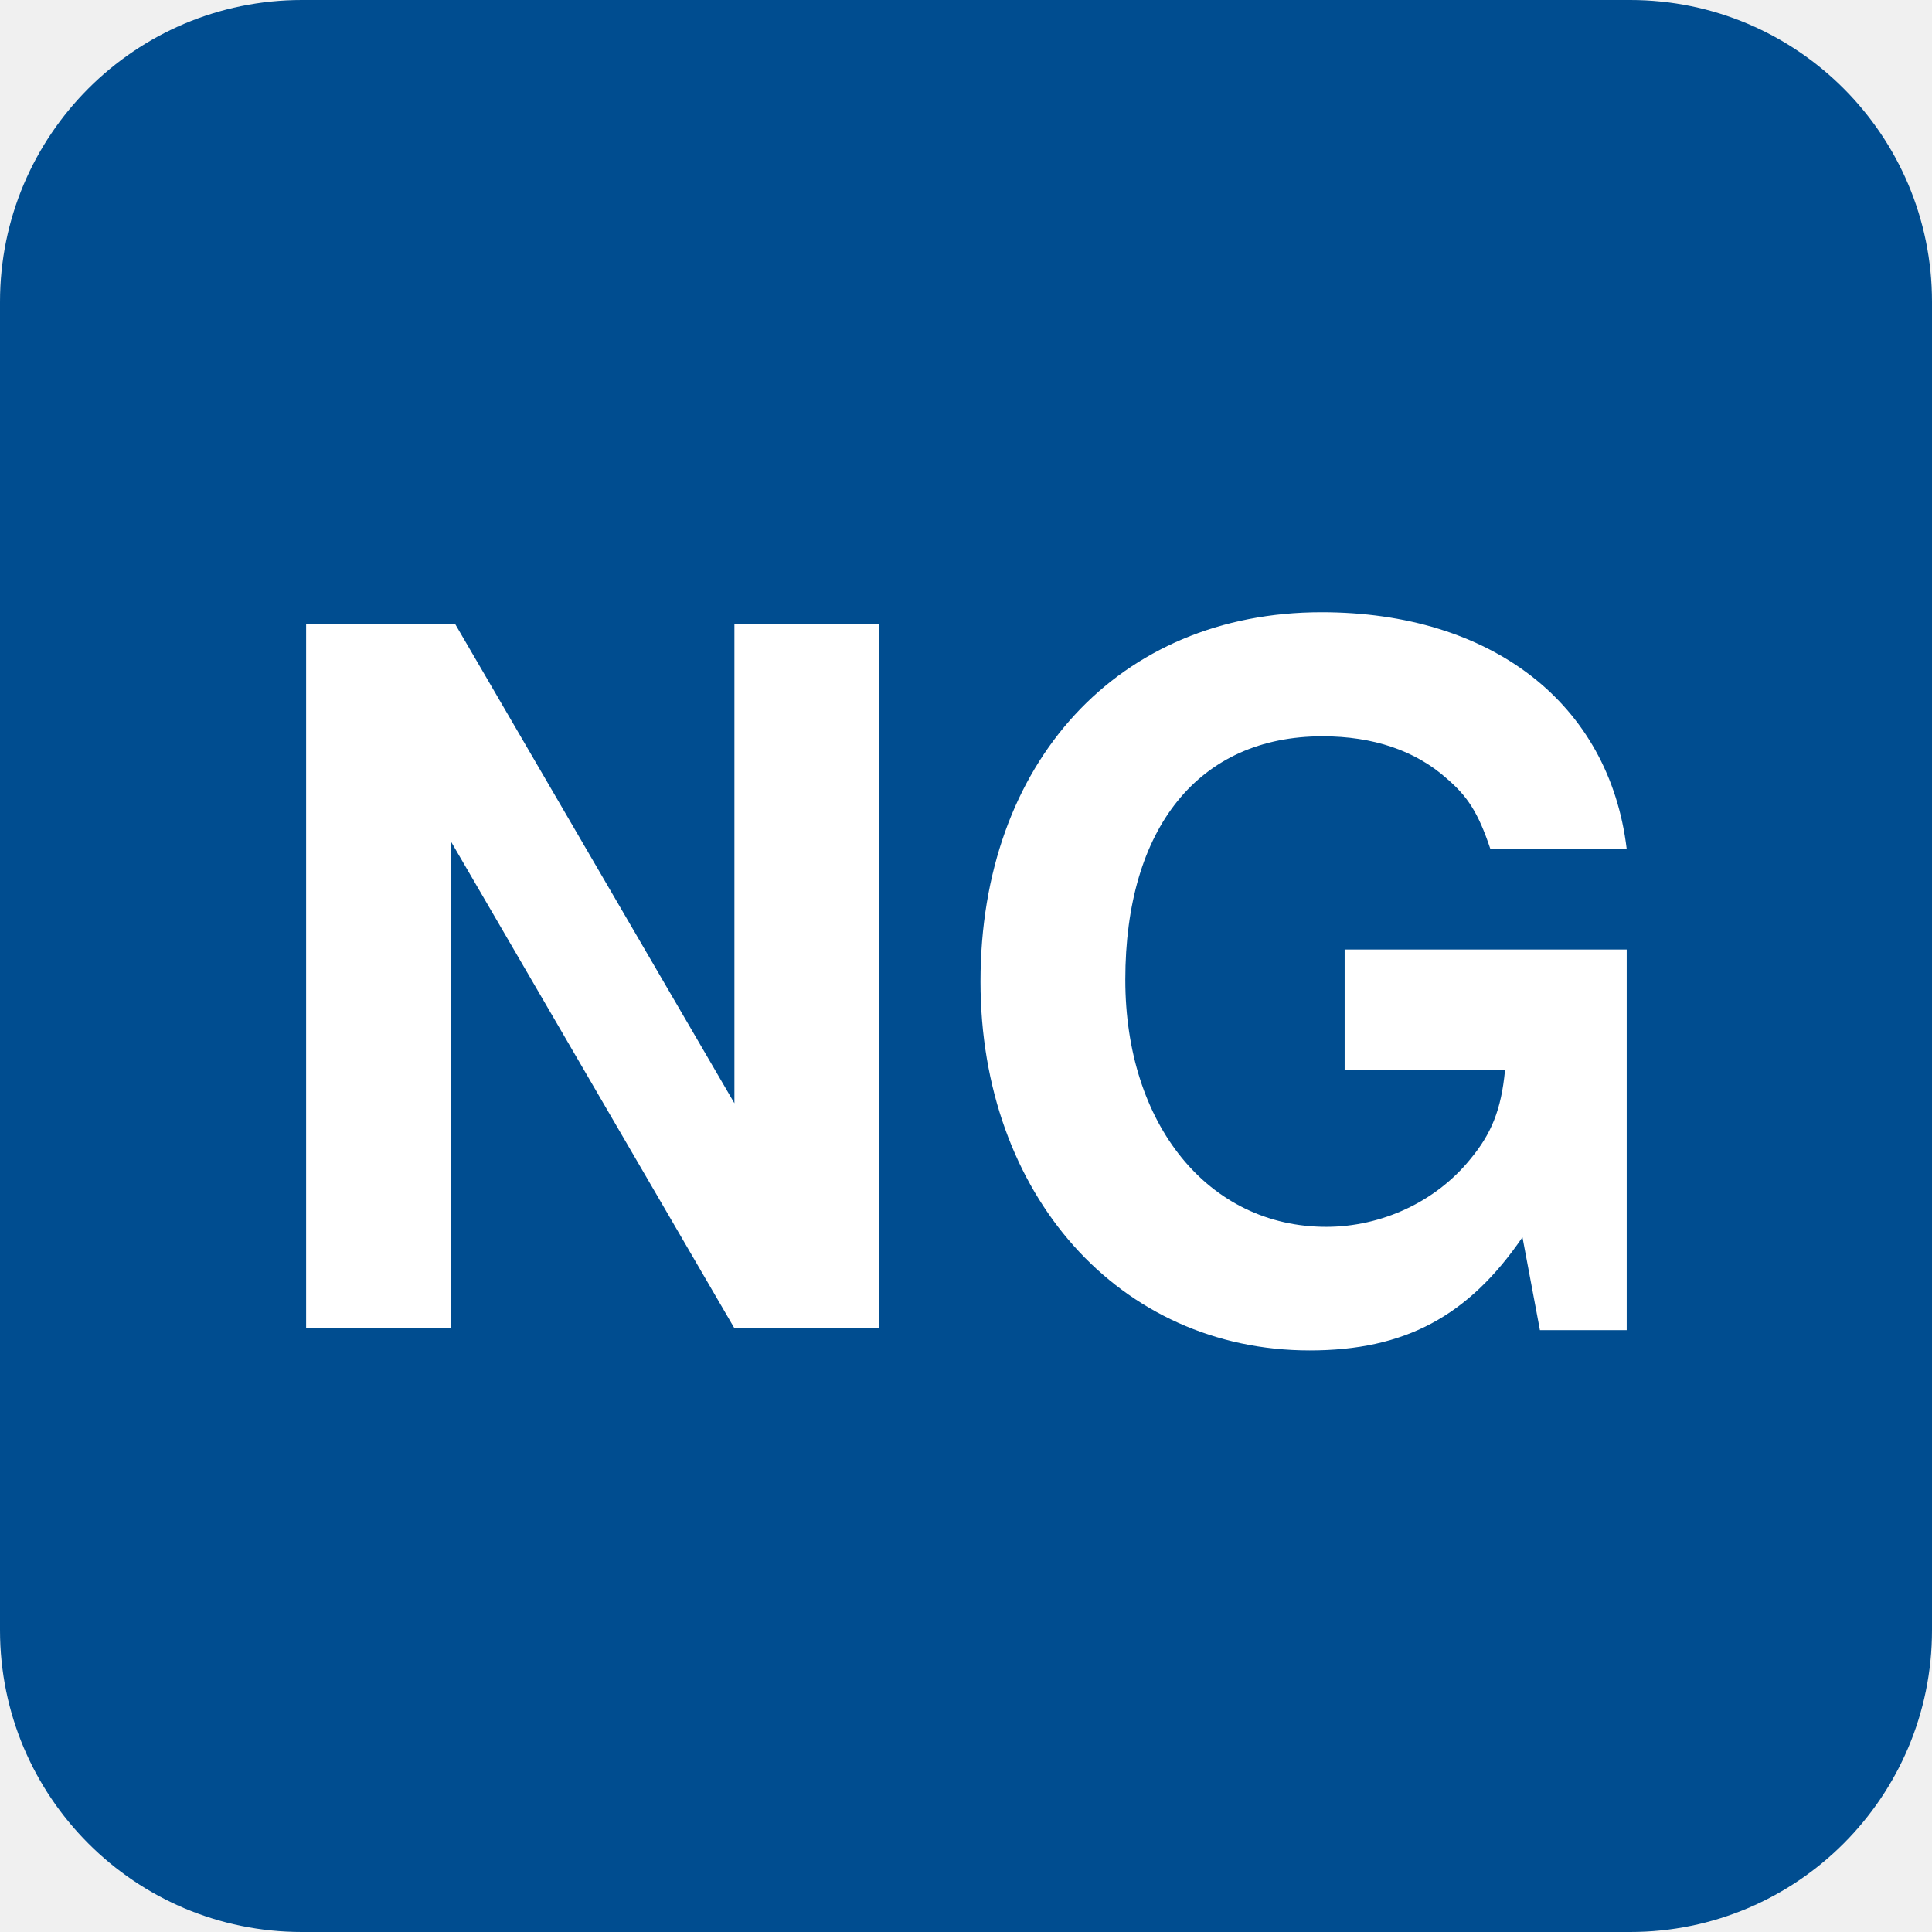
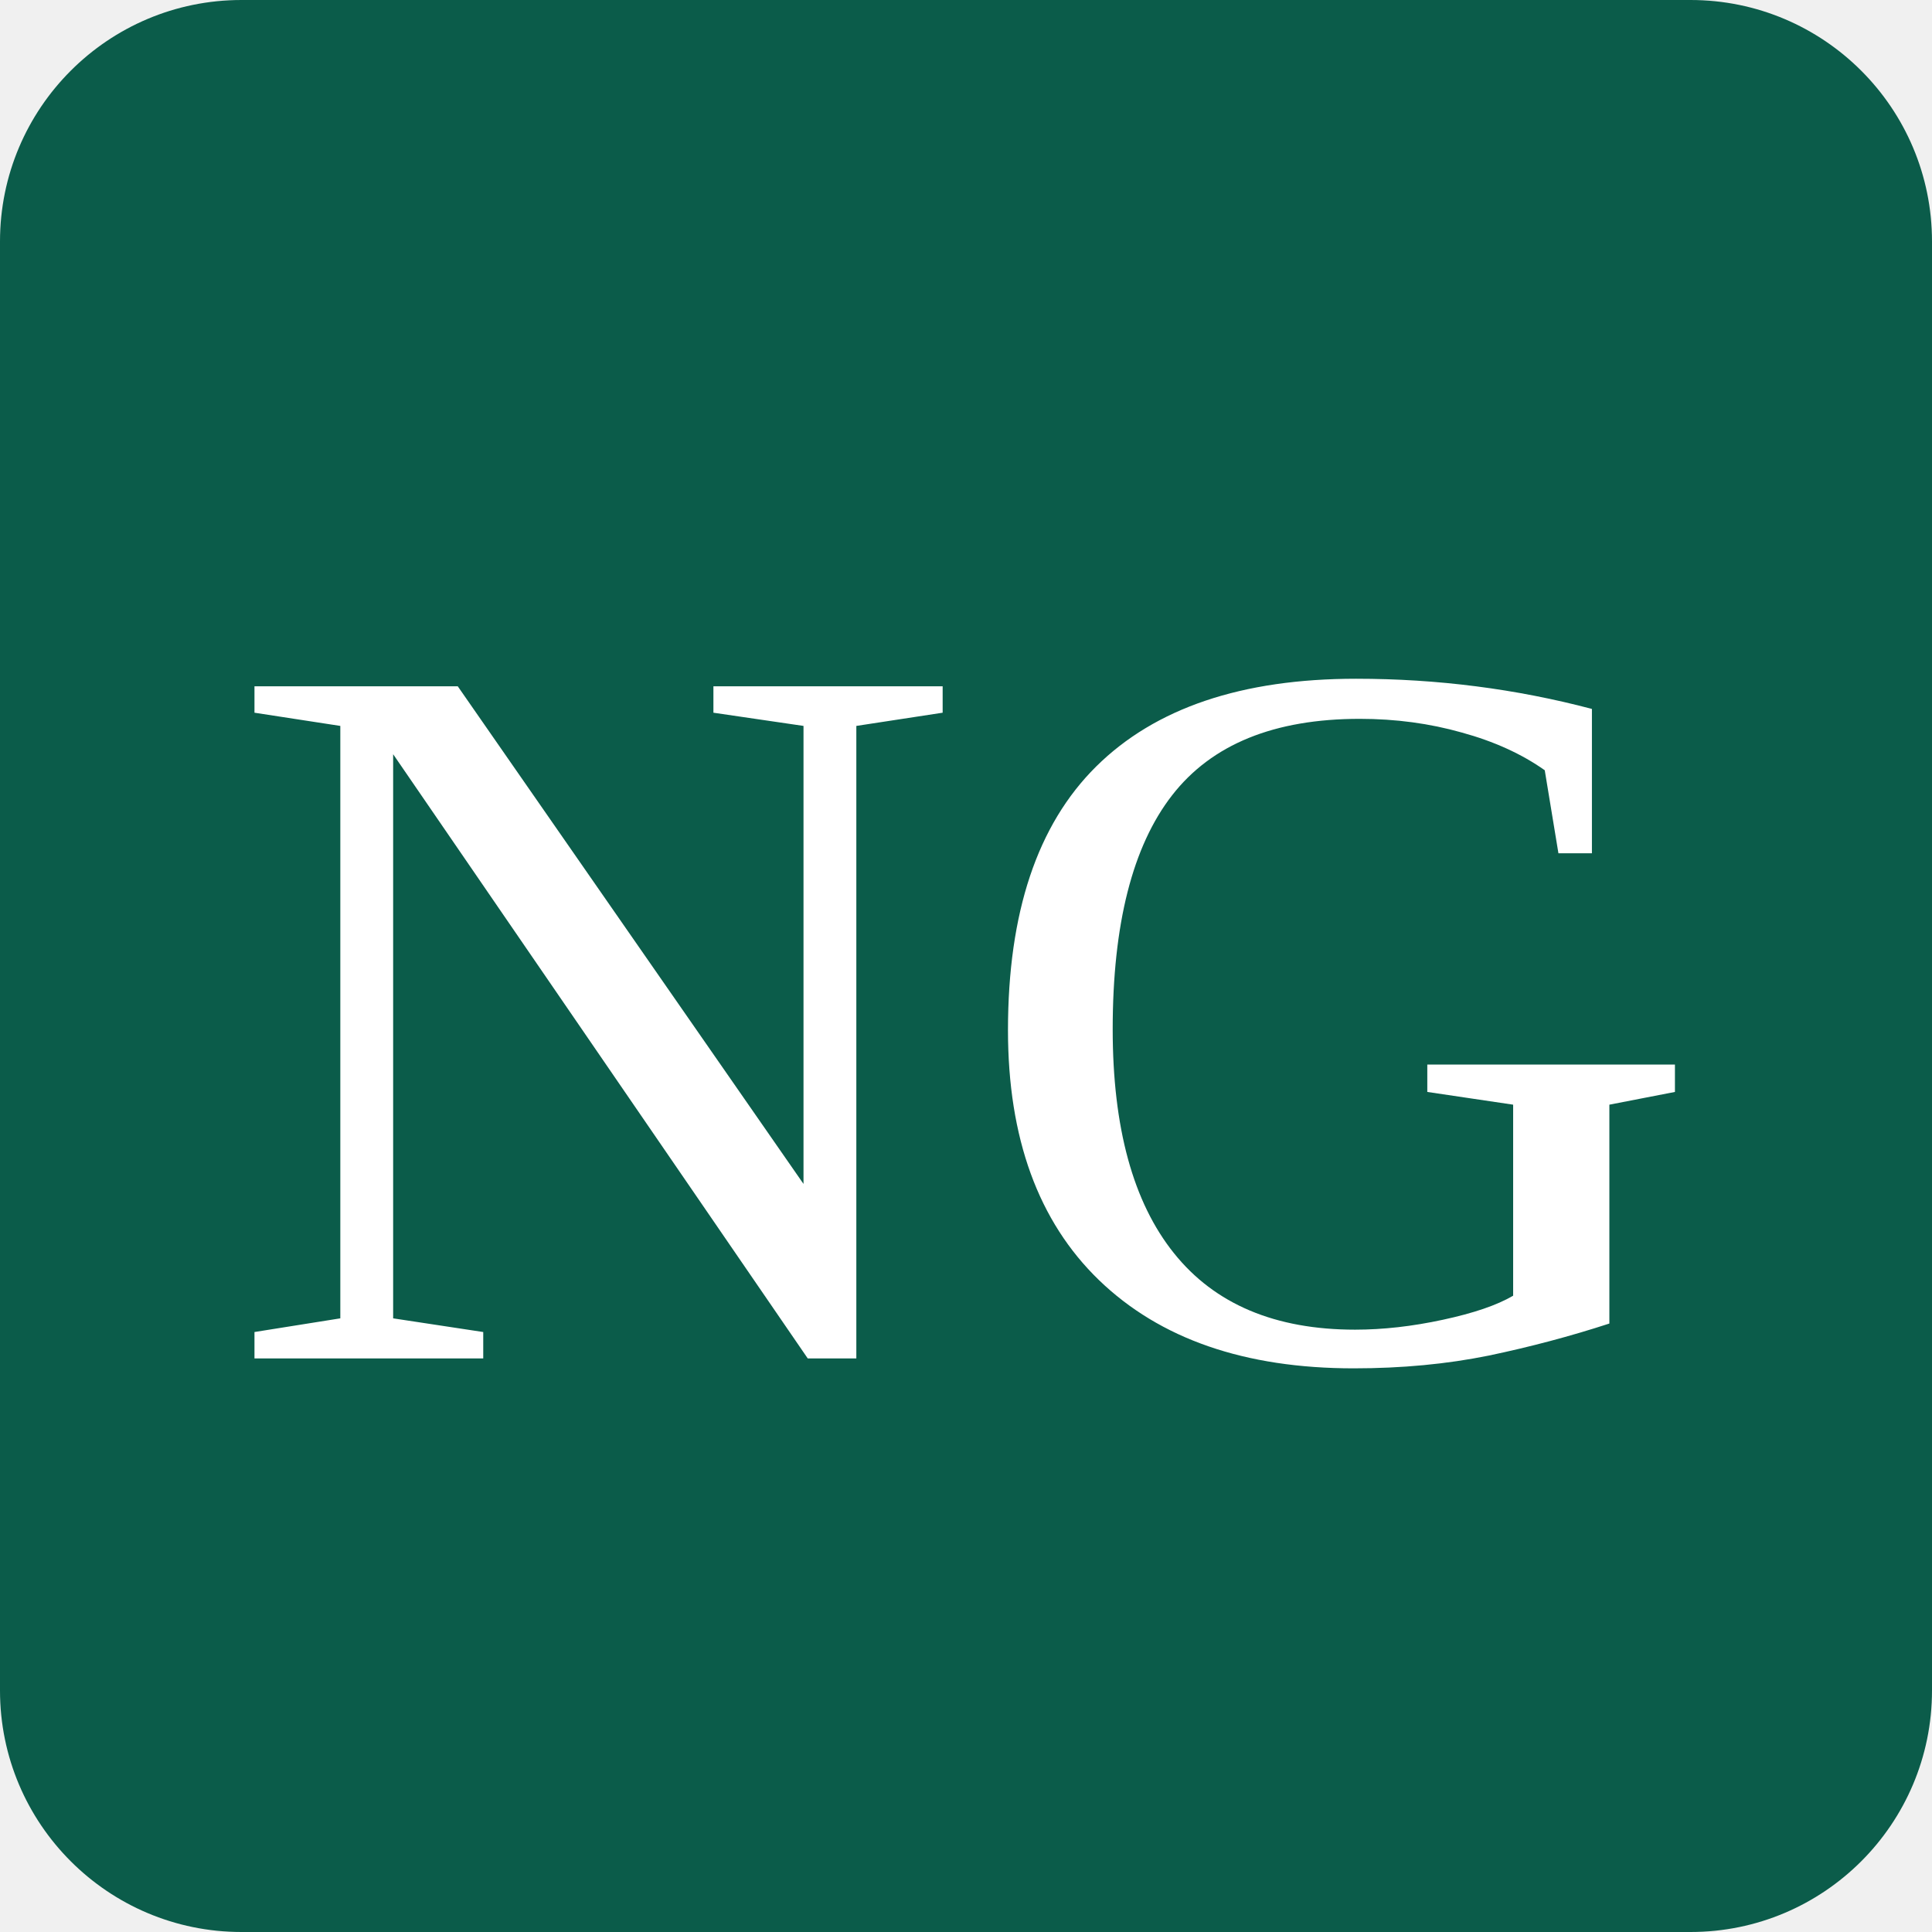
<svg xmlns="http://www.w3.org/2000/svg" viewBox="0 0 64 64">
-   <rect width="64" height="64" rx="10" fill="#004D90" />
-   <text x="32" y="44" font-family="Helvetica, Arial, sans-serif" font-size="32" font-weight="bold" fill="#fff" text-anchor="middle">NG</text>
+   <rect width="64" height="64" rx="8" fill="#0B5C4A" />
+   <text x="32" y="45" font-family="Georgia, 'Times New Roman', serif" font-size="34" fill="#fff" text-anchor="middle">NG</text>
</svg>
